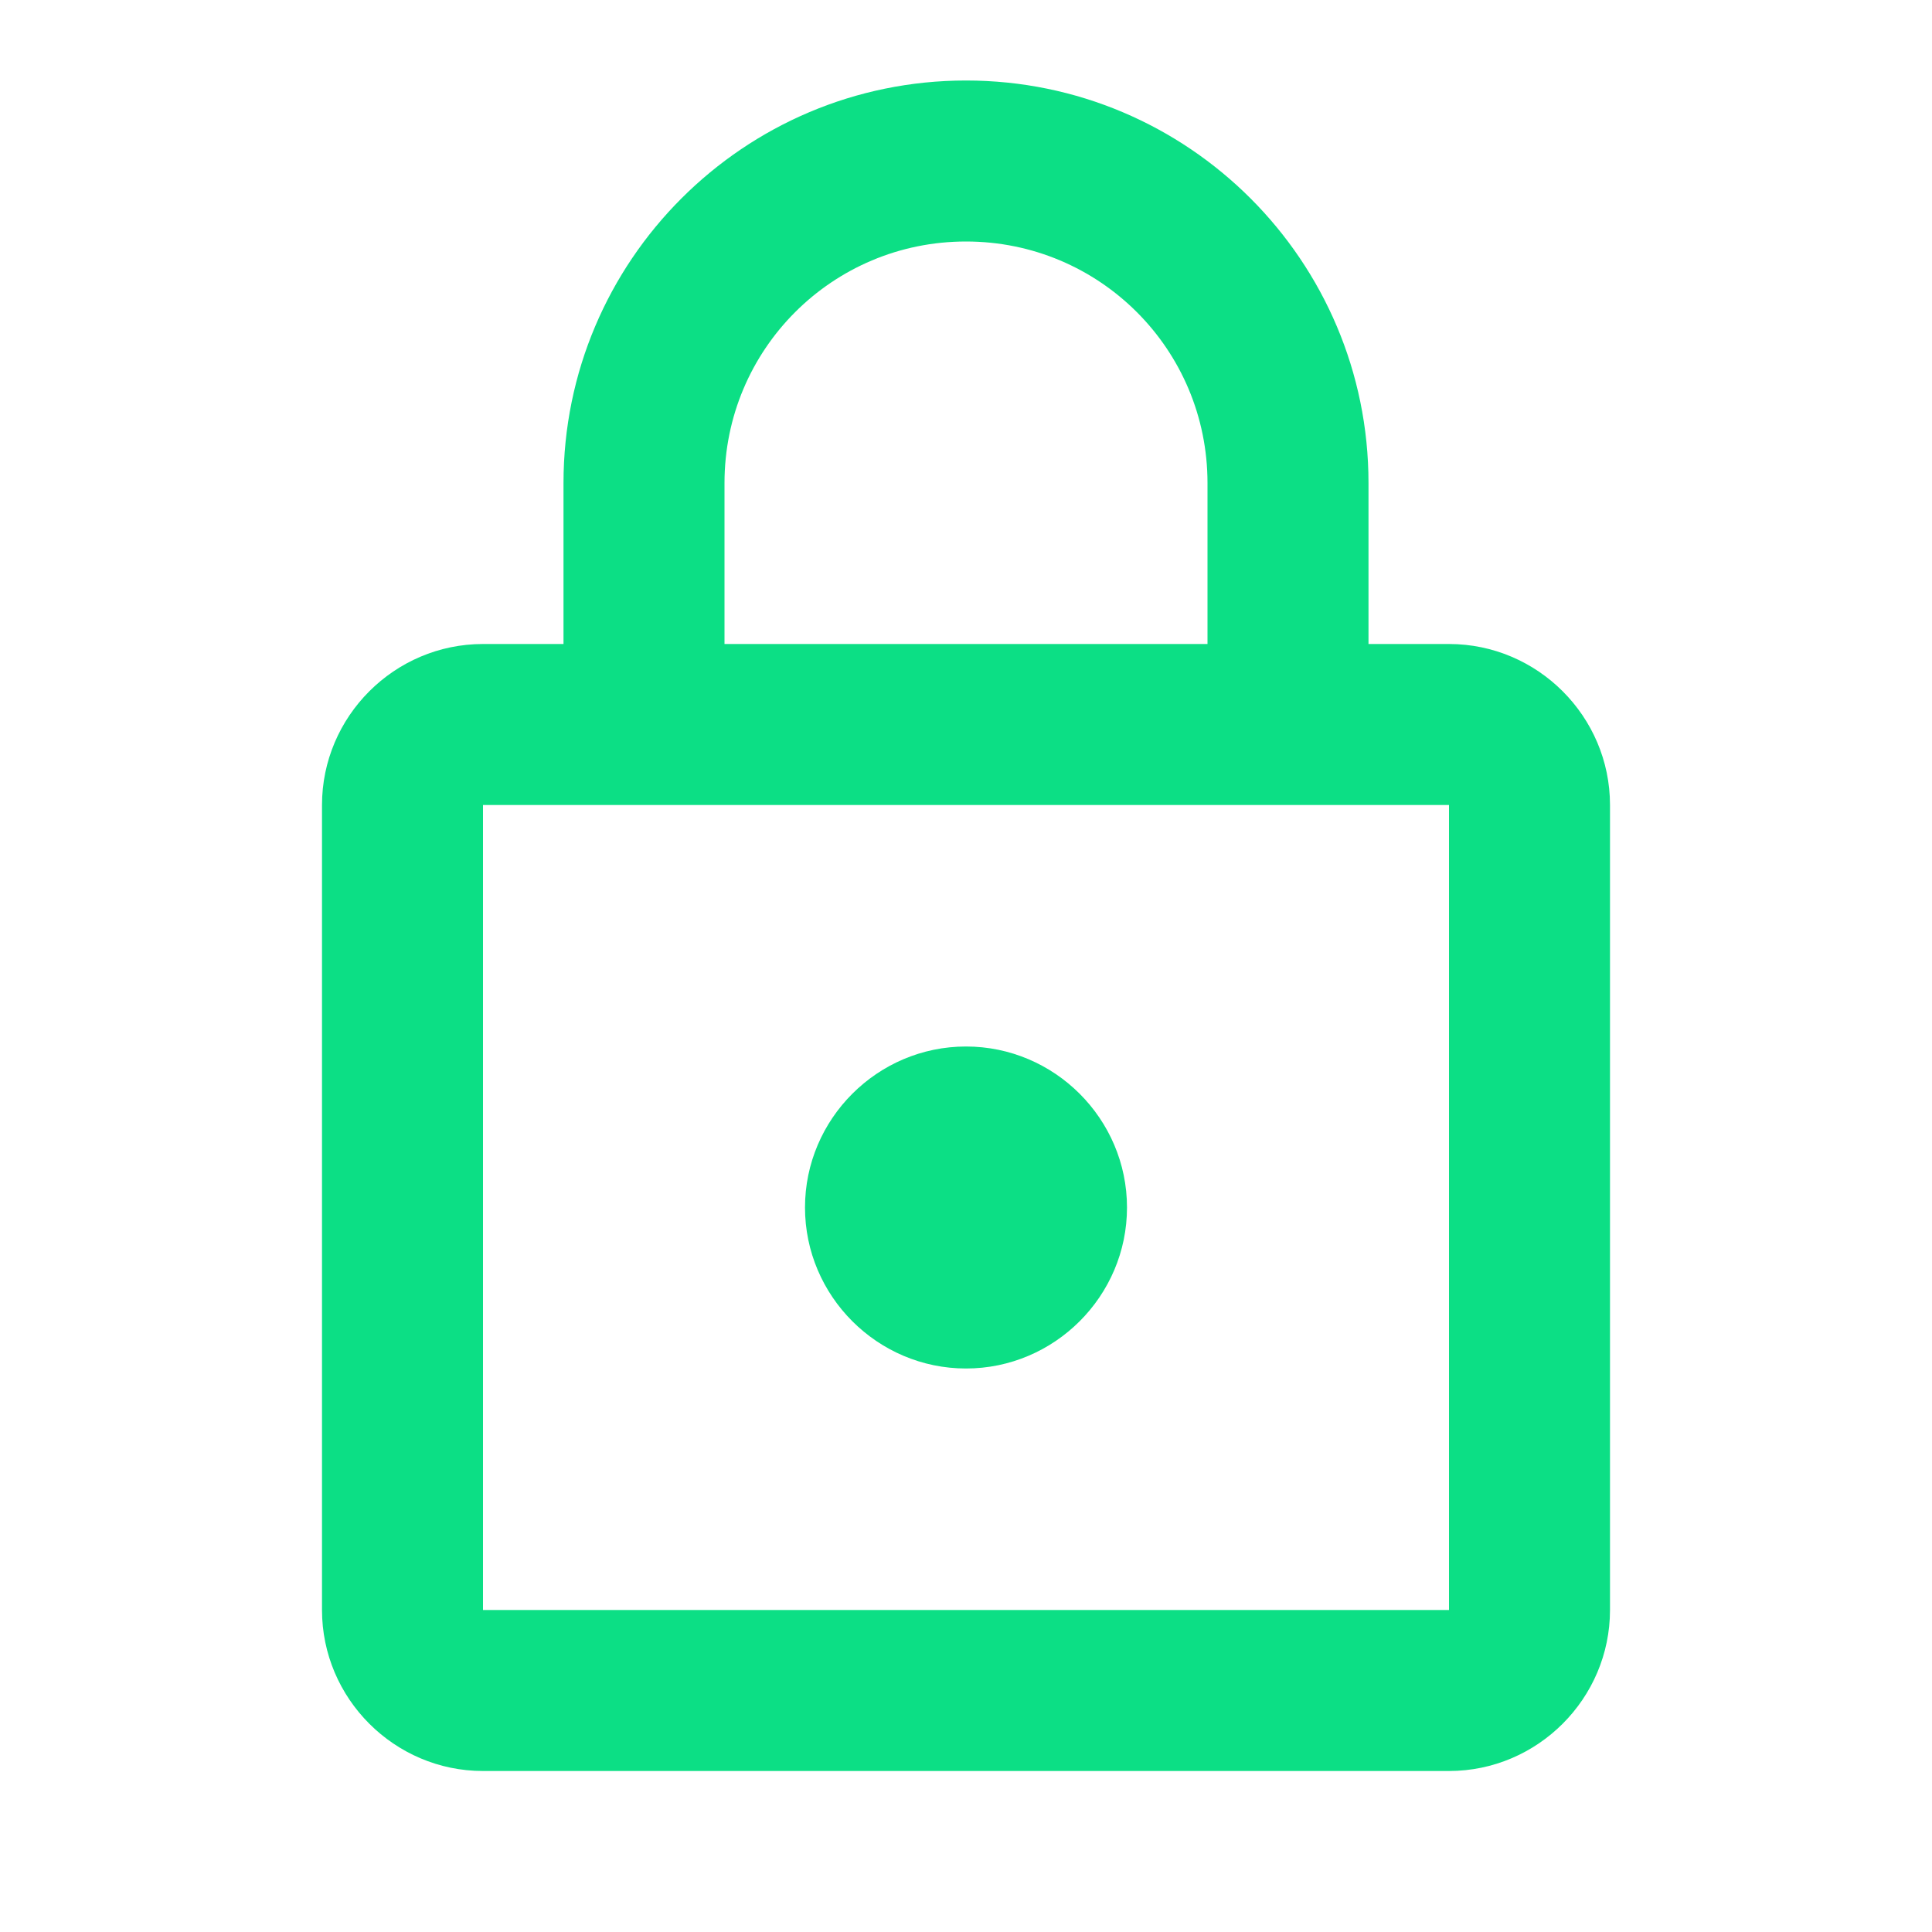
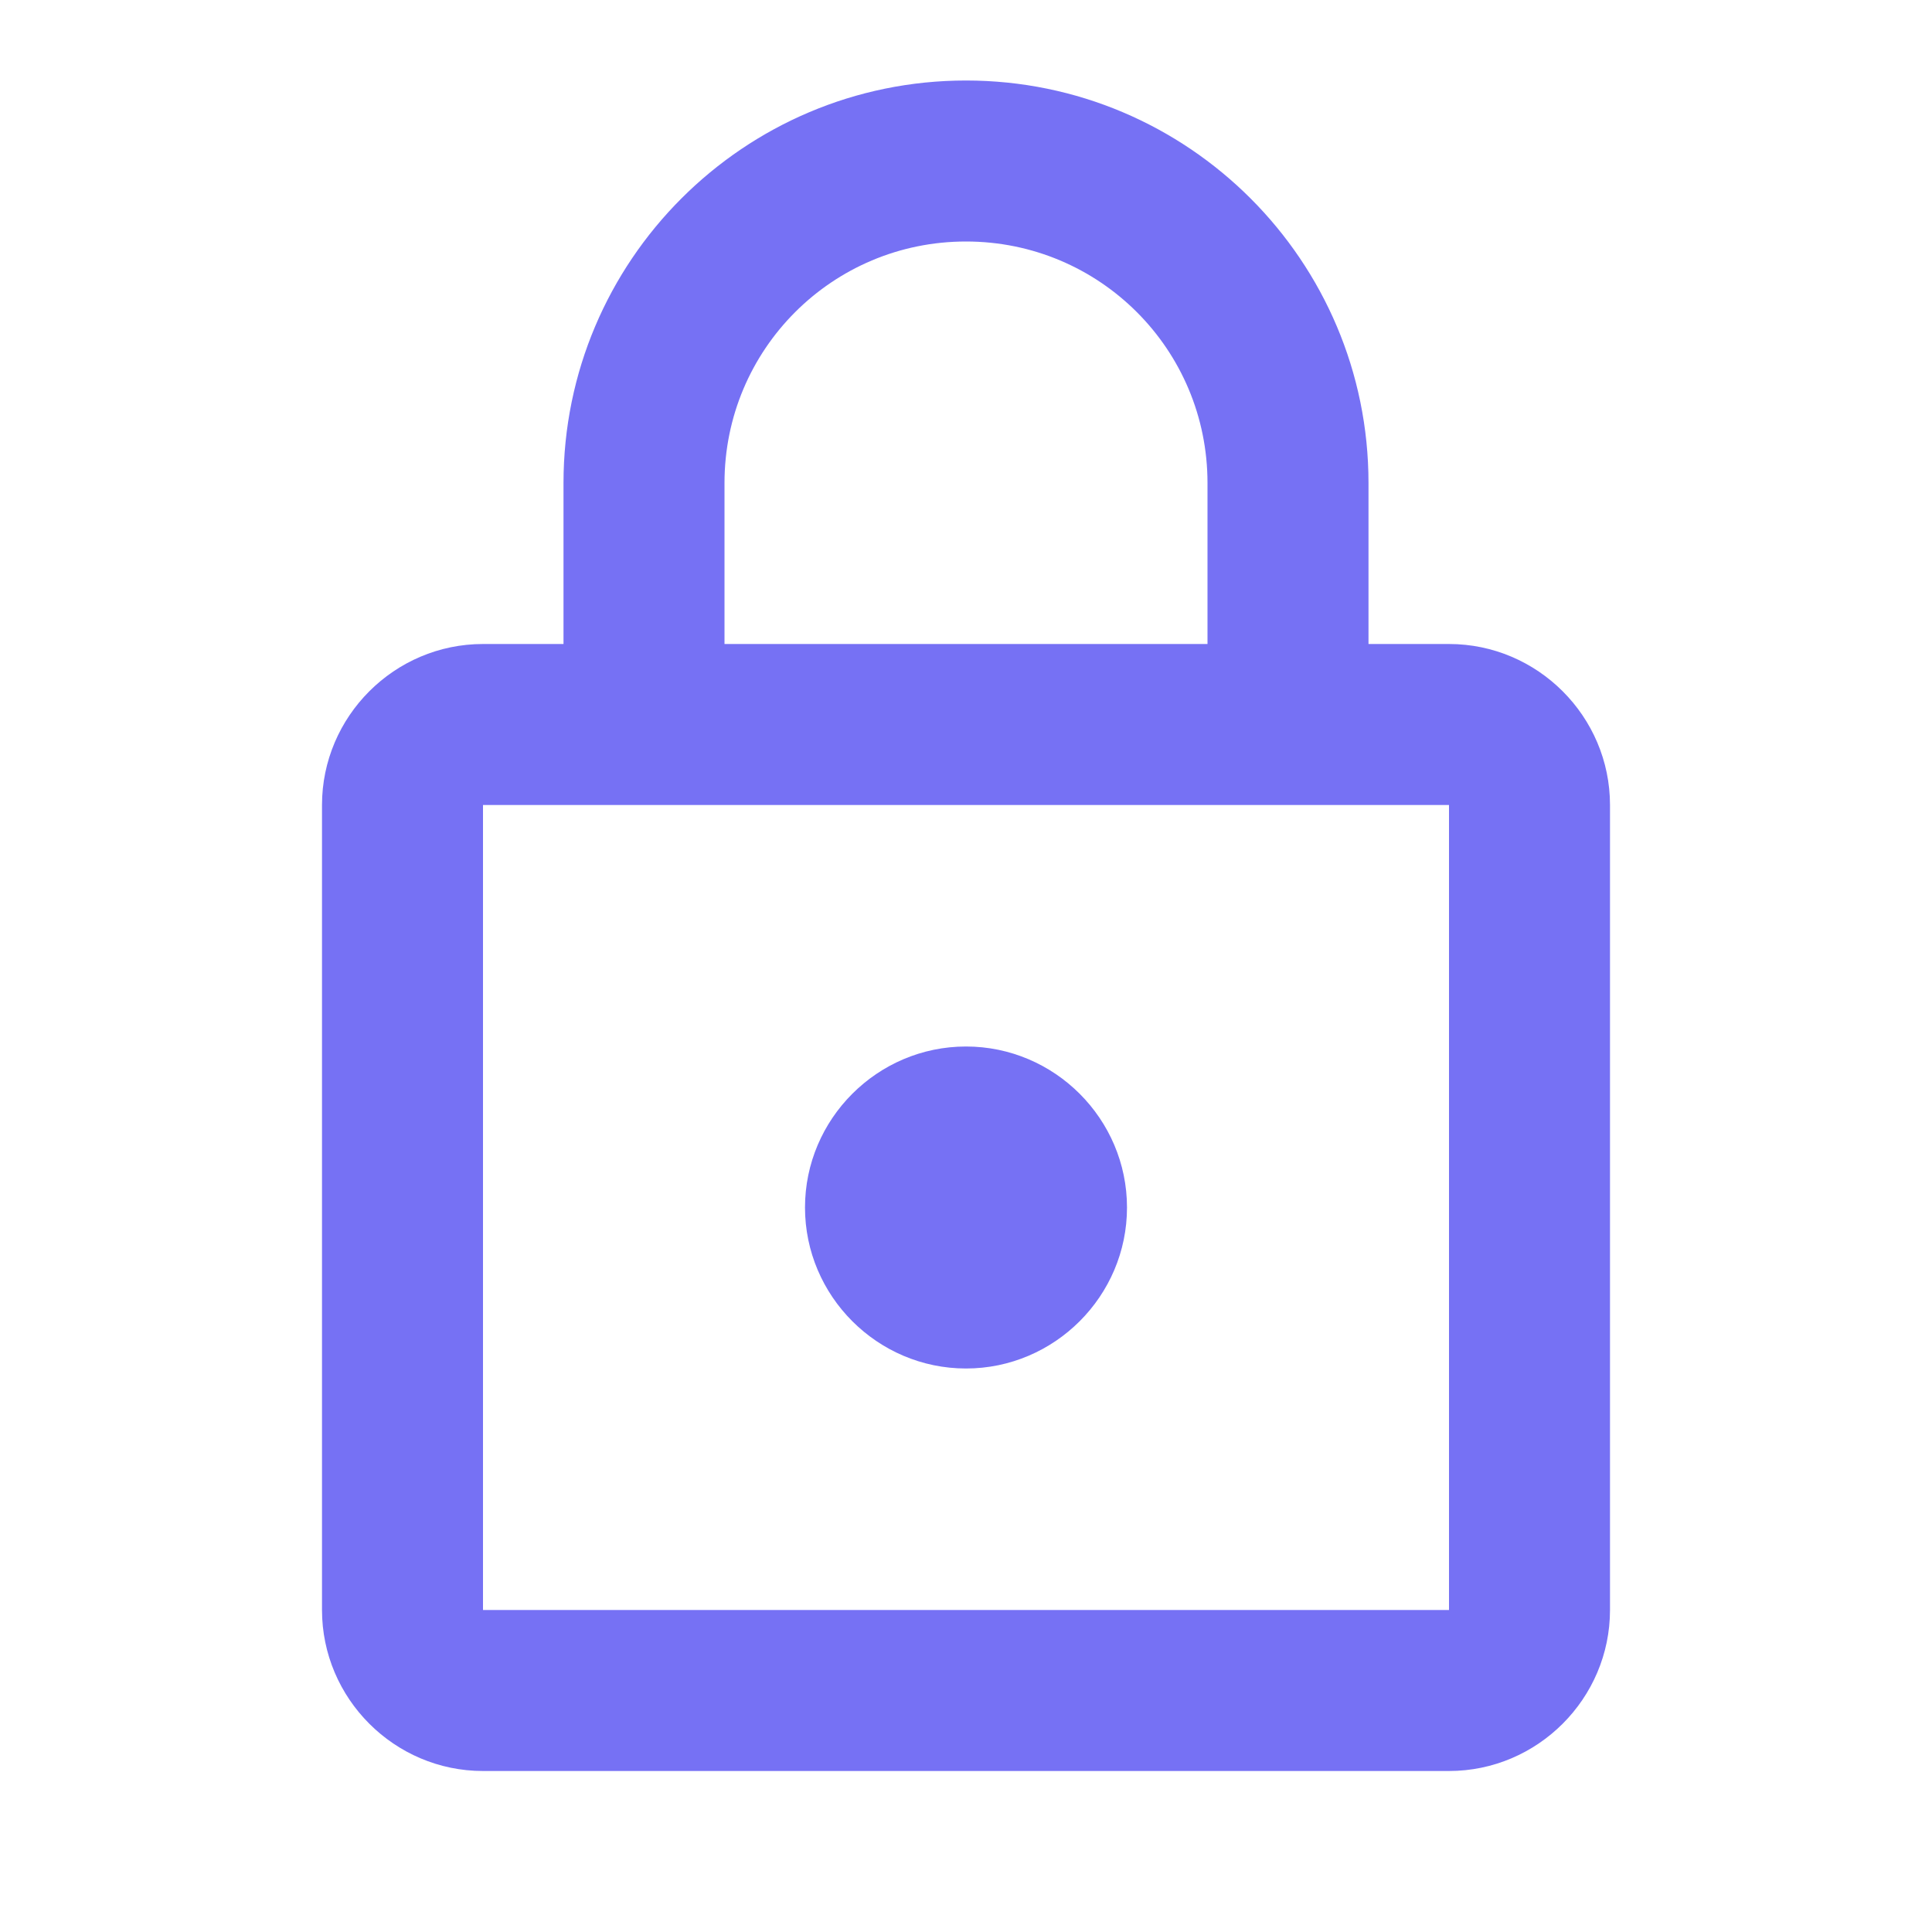
- <svg xmlns="http://www.w3.org/2000/svg" height="48px" viewBox="0 0 24 24" width="48px" fill="rgb(12, 223, 133)">
+ <svg xmlns="http://www.w3.org/2000/svg" height="48px" viewBox="0 0 24 24" width="48px" fill="rgb(118, 113, 244)">
  <path d="M18 8h-1V6c0-2.76-2.24-5-5-5S7 3.24 7 6v2H6c-1.1 0-2 .9-2 2v10c0 1.1.9 2 2 2h12c1.1 0 2-.9 2-2V10c0-1.1-.9-2-2-2zM9 6c0-1.66 1.34-3 3-3s3 1.34 3 3v2H9V6zm9 14H6V10h12v10zm-6-3c1.1 0 2-.9 2-2s-.9-2-2-2-2 .9-2 2 .9 2 2 2z" />
</svg>
